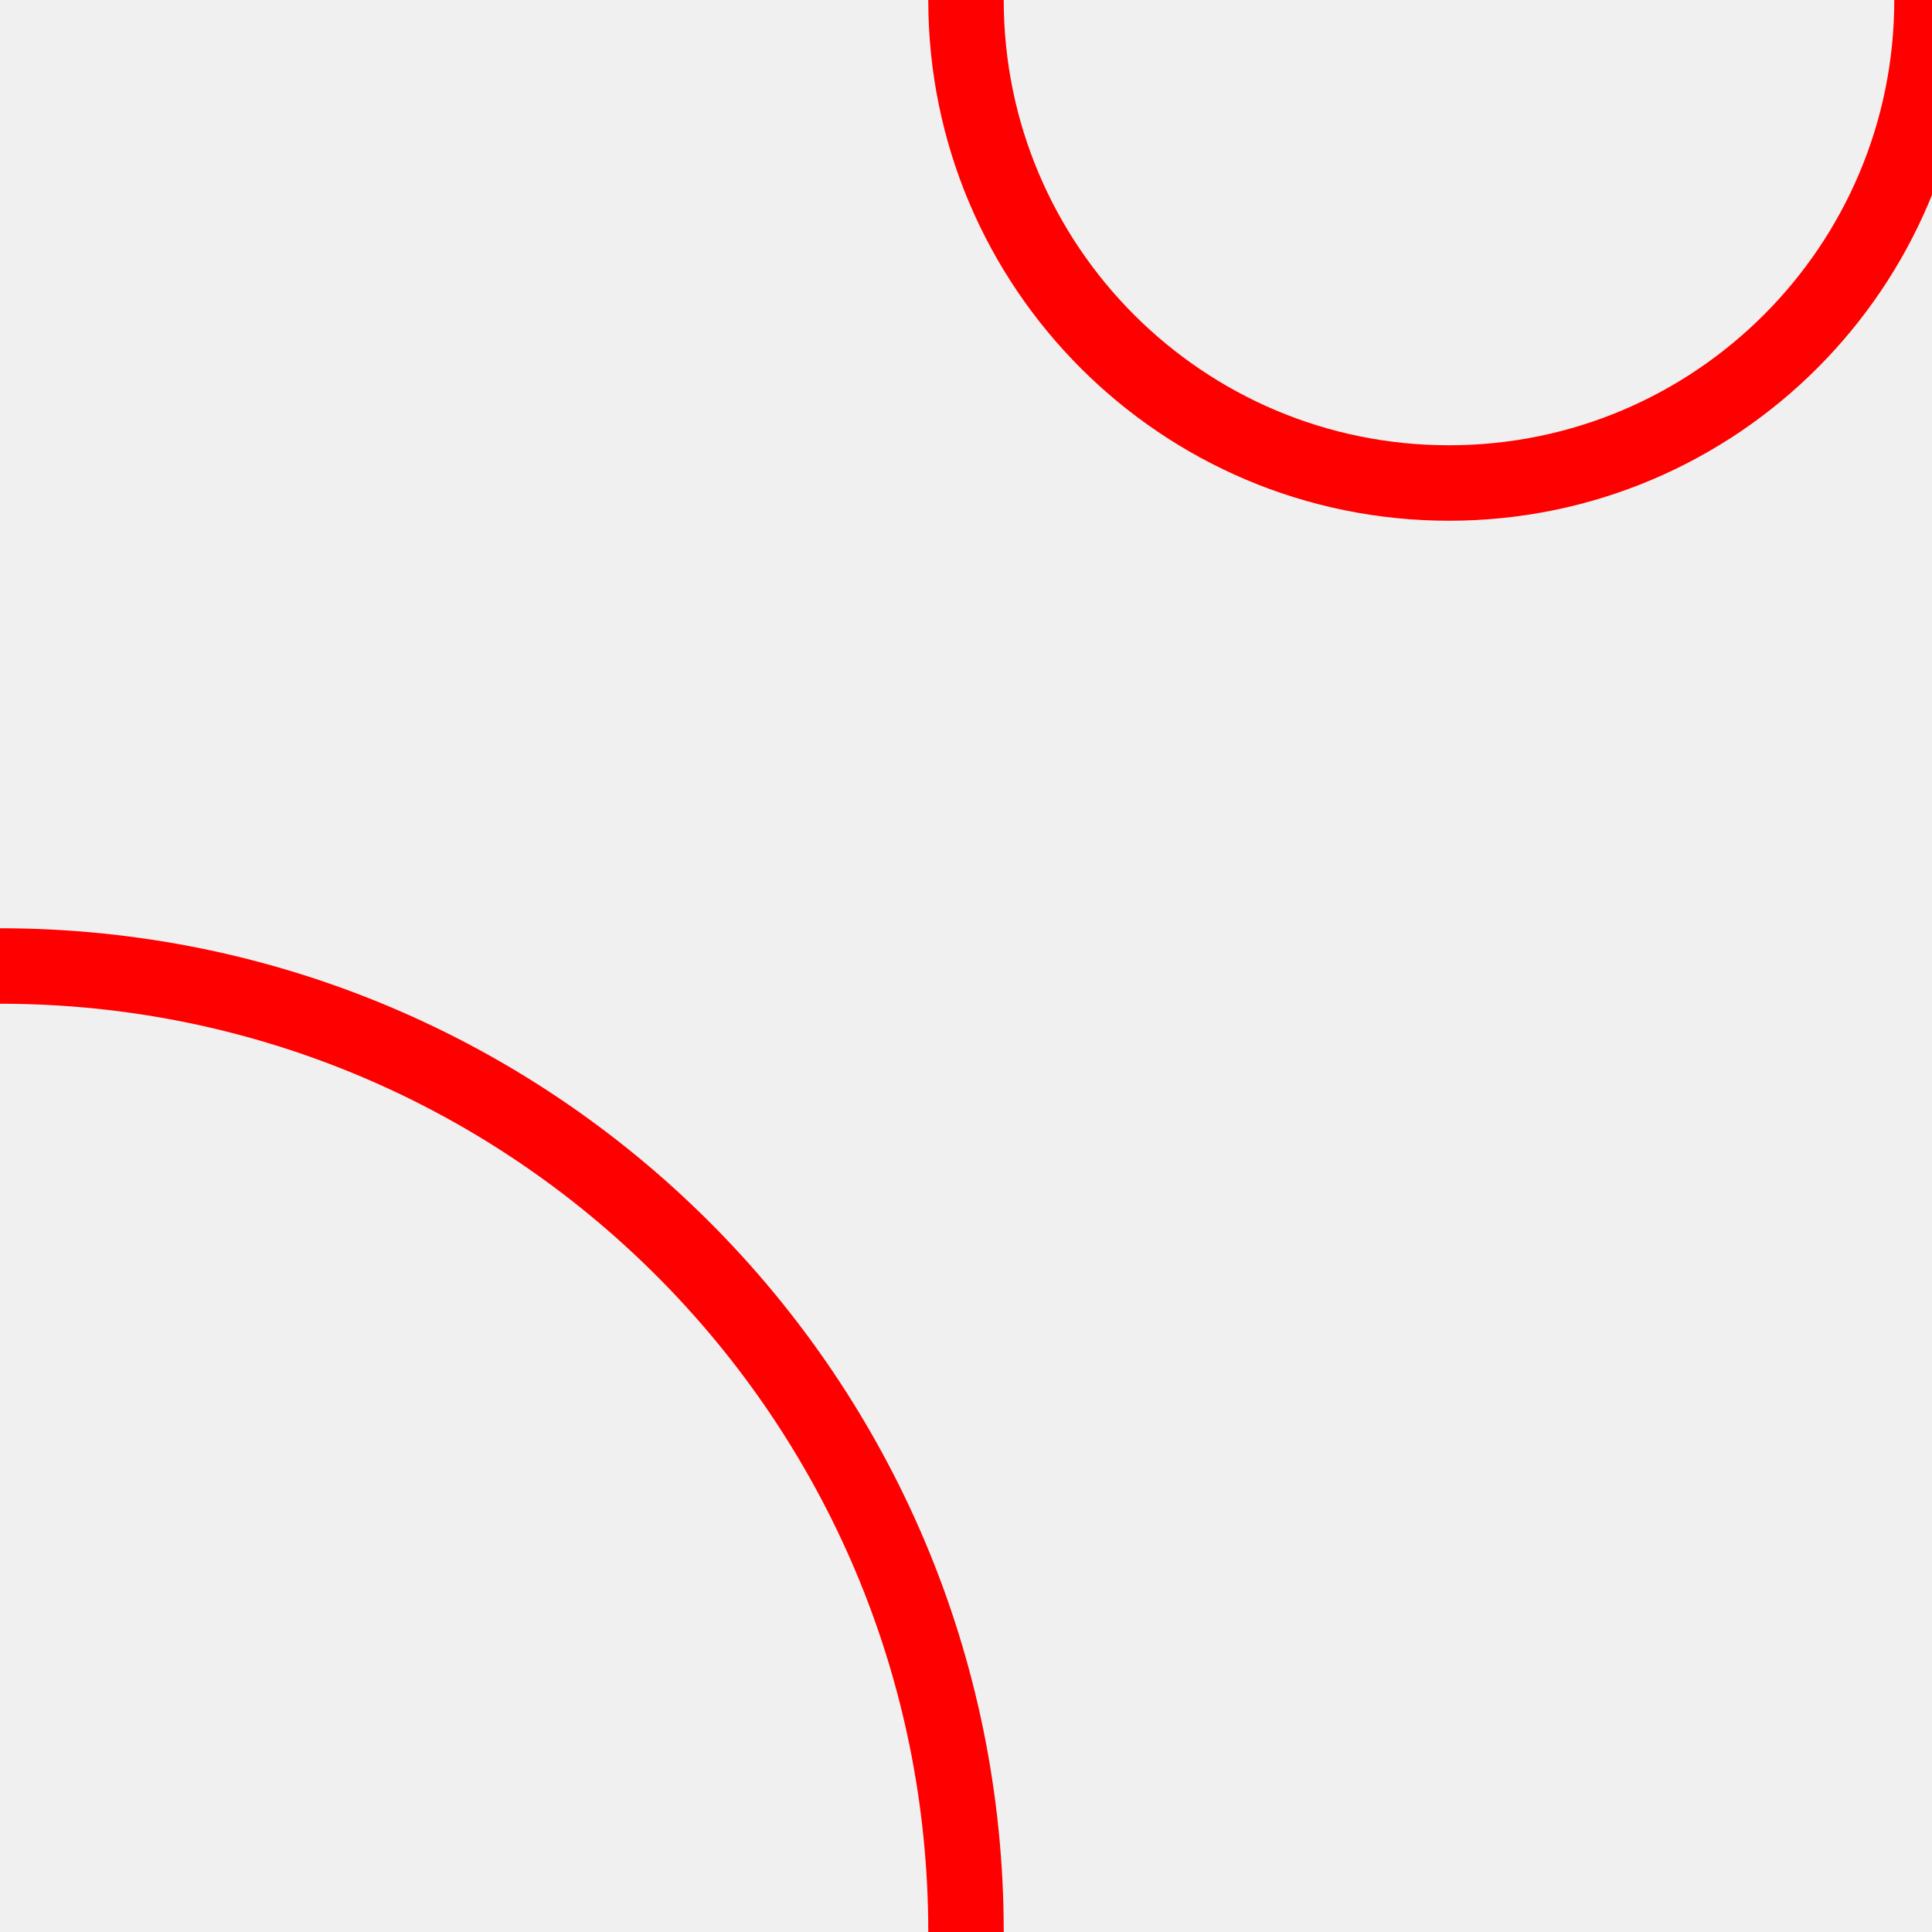
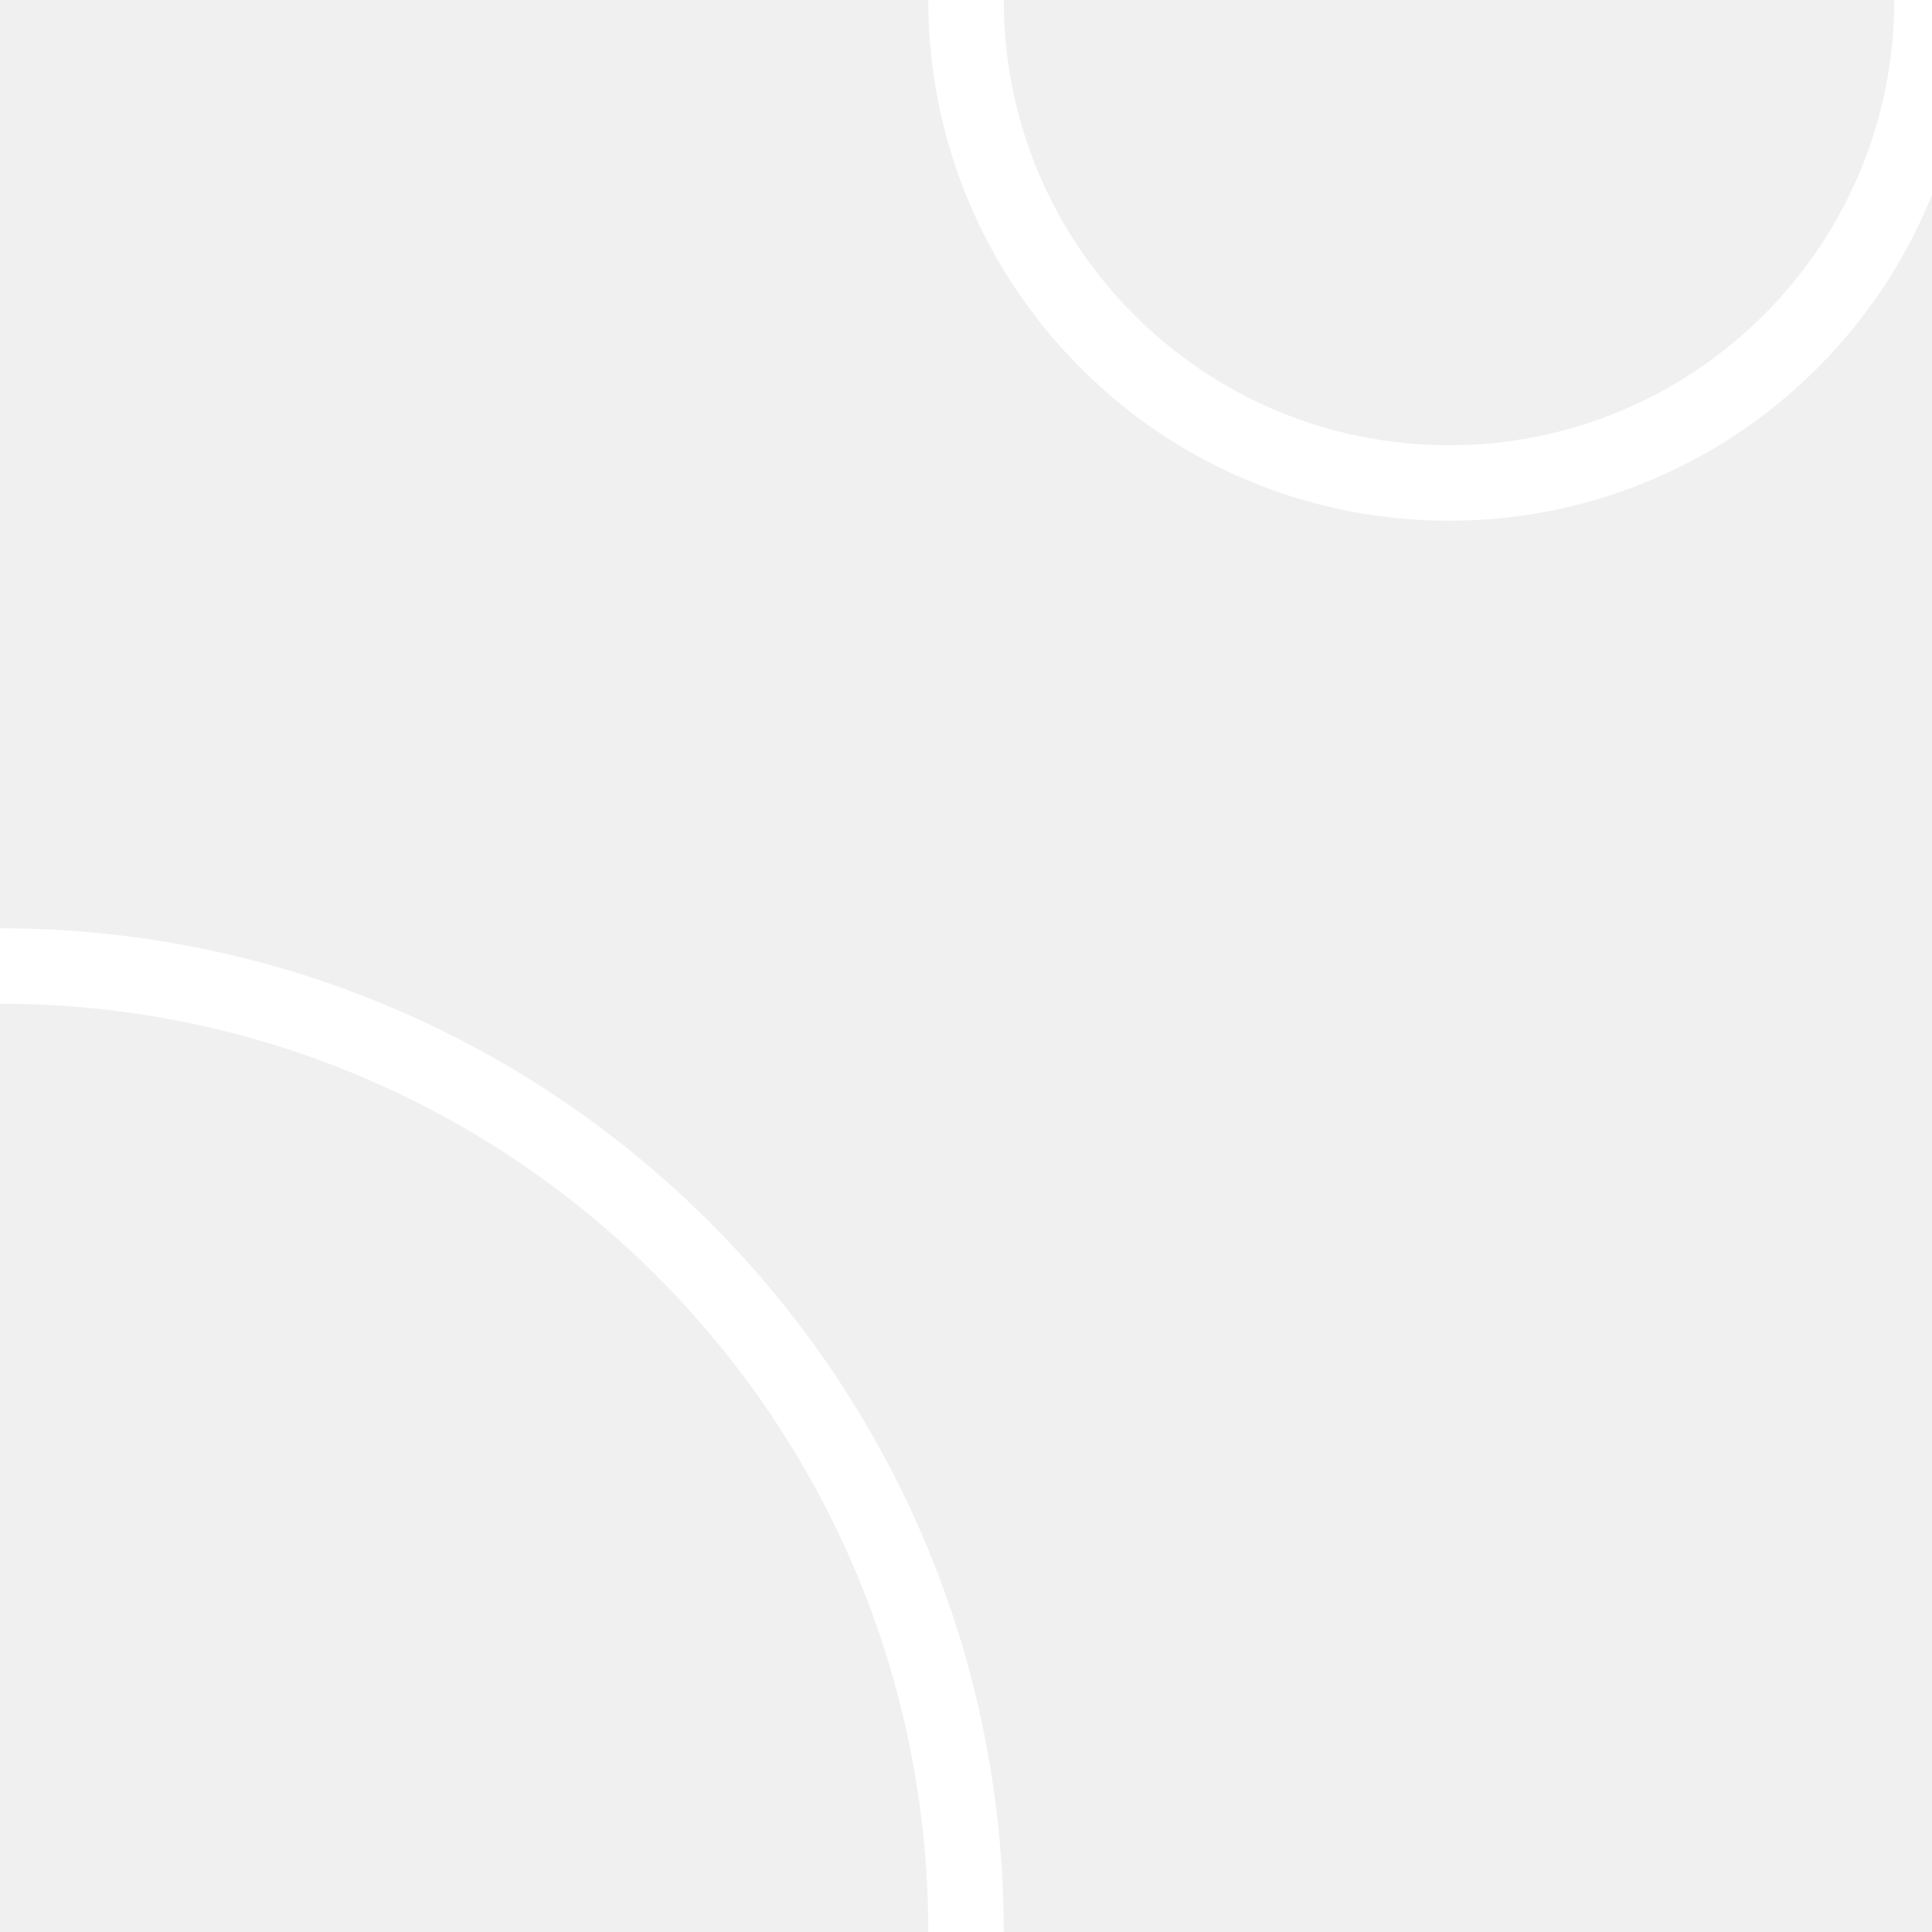
<svg xmlns="http://www.w3.org/2000/svg" width="256" height="256" viewBox="0 0 256 256" fill="none">
  <g clip-path="url(#clip0_2007_265)">
-     <path d="M128 256C128 185.308 70.692 128 0 128" stroke="#FF0000" stroke-width="10" />
-     <path d="M256 2.23802e-05C256 35.346 227.346 64 192 64C156.654 64 128 35.346 128 0" stroke="#FF0000" stroke-width="10" />
+     <path d="M128 256C128 185.308 70.692 128 0 128" stroke="white" stroke-width="10" />
+     <path d="M256 2.23802e-05C256 35.346 227.346 64 192 64C156.654 64 128 35.346 128 0" stroke="white" stroke-width="10" />
  </g>
  <defs>
    <clipPath id="clip0_2007_265">
      <rect width="256" height="256" fill="white" />
    </clipPath>
  </defs>
</svg>
